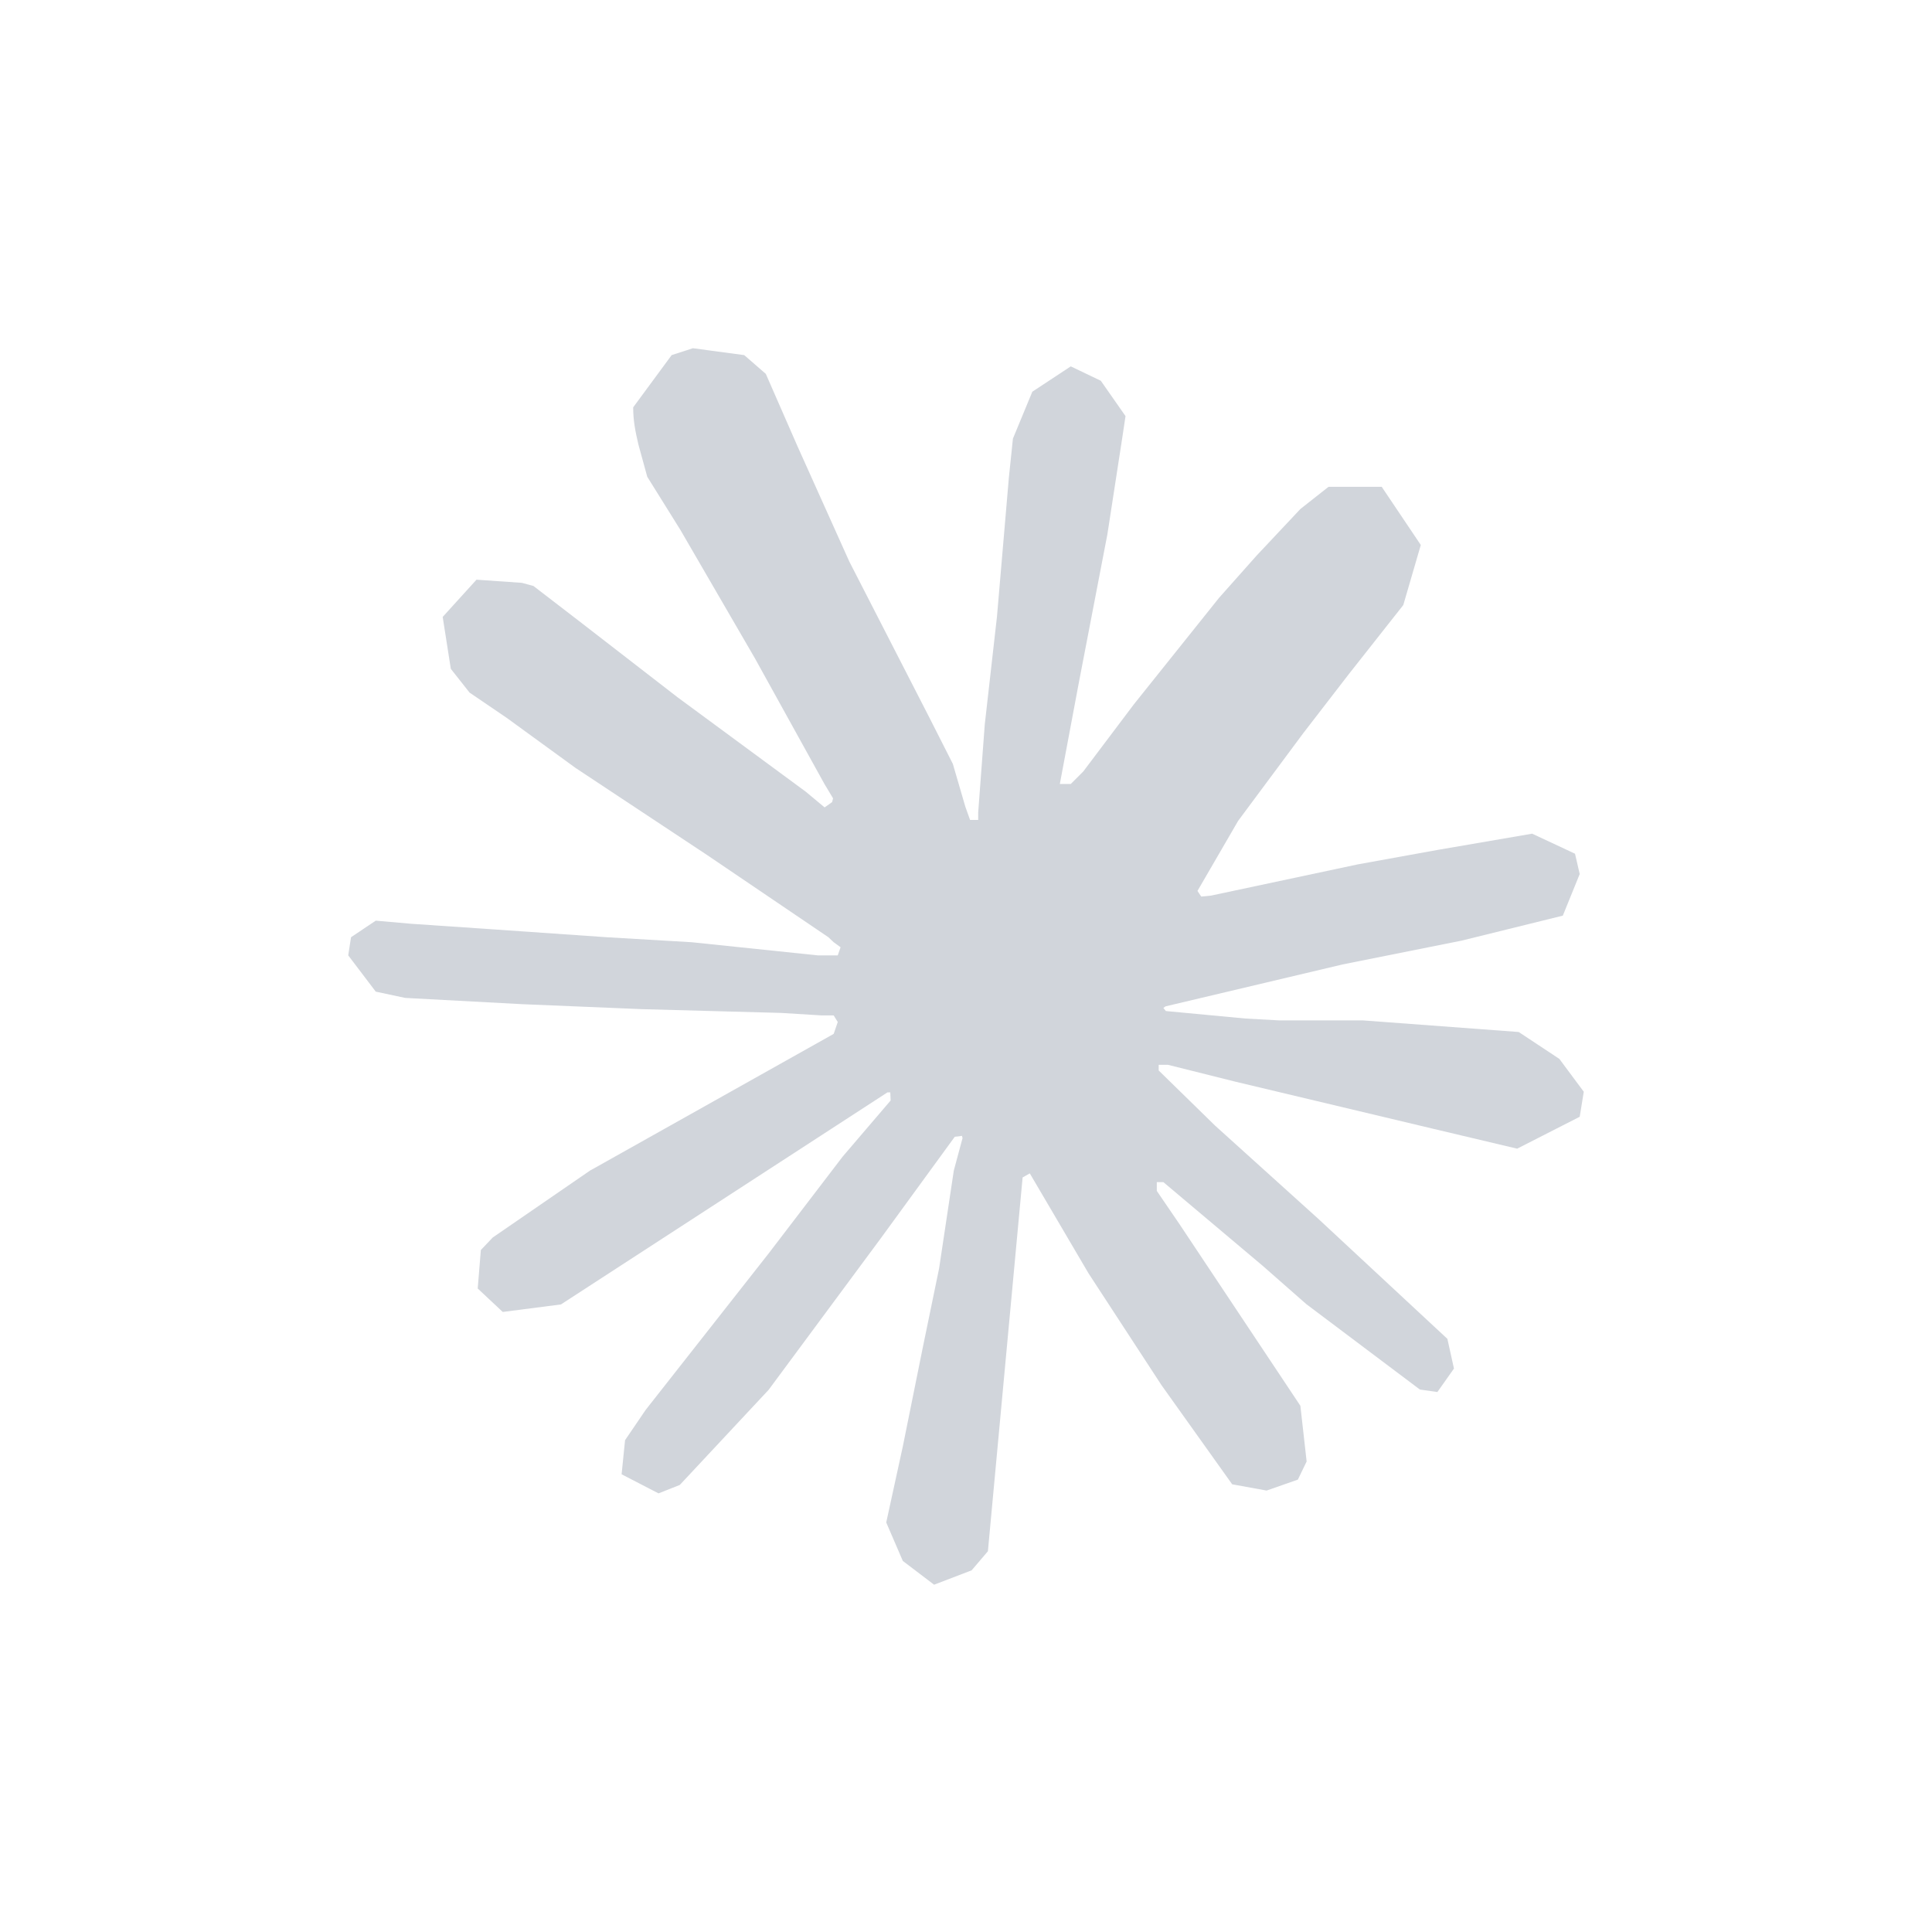
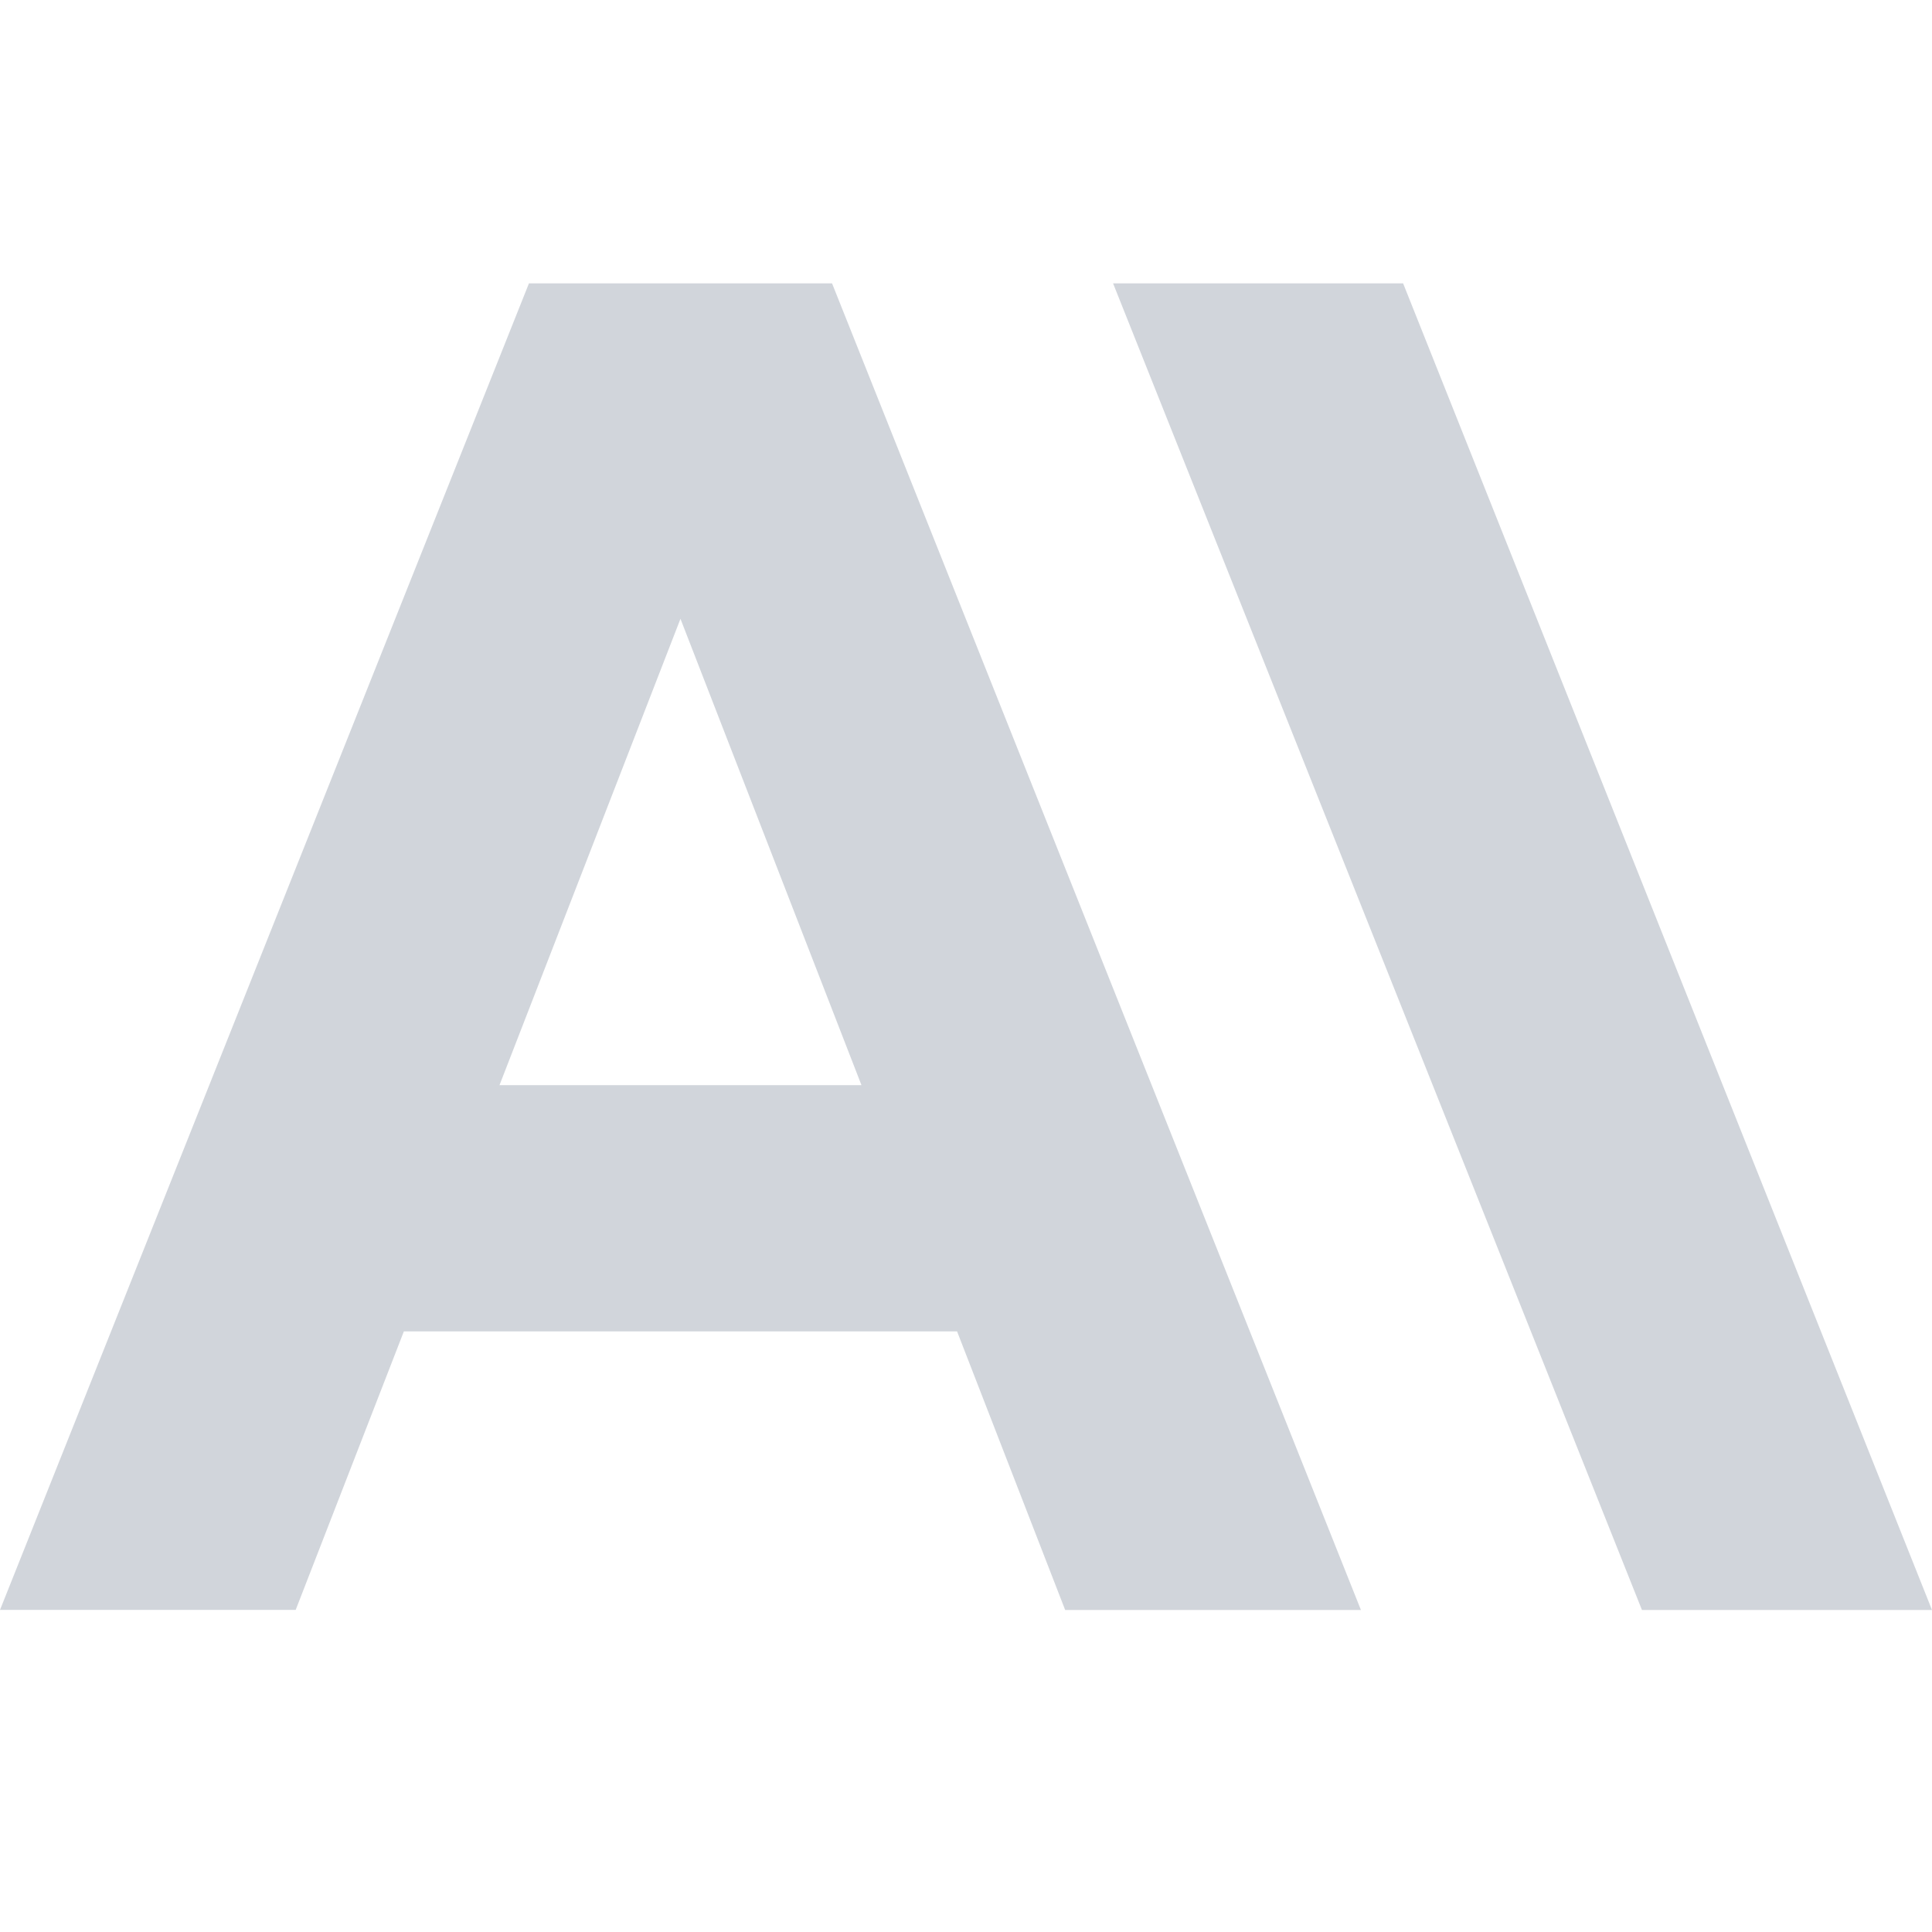
- <svg xmlns="http://www.w3.org/2000/svg" viewBox="0 0 20 20">
-   <g transform="translate(2,2) scale(0.16)" fill="#d1d5db">
-     <path d="M25.715 63.215L41.439 54.392L41.703 53.623L41.439 53.198H40.67L38.039 53.036L29.054 52.793L21.262 52.469L13.713 52.064L11.811 51.659L10.03 49.312L10.212 48.138L11.811 47.066L14.098 47.268L19.157 47.612L26.747 48.138L32.252 48.462L40.407 49.312H41.703L41.885 48.786L41.439 48.462L41.096 48.138L33.243 42.816L24.743 37.189L20.291 33.951L17.882 32.312L16.668 30.774L16.142 27.415L18.328 25.006L21.262 25.209L22.011 25.411L24.986 27.698L31.341 32.616L39.638 38.727L40.852 39.739L41.338 39.395L41.399 39.152L40.852 38.242L36.339 30.086L31.523 21.788L29.378 18.348L28.811 16.284C28.609 15.433 28.467 14.725 28.467 13.855L30.956 10.475L32.332 10.03L35.651 10.476L37.048 11.69L39.112 16.405L42.451 23.833L47.632 33.931L49.15 36.926L49.959 39.699L50.263 40.549H50.789V40.063L51.214 34.377L52.004 27.394L52.773 18.409L53.036 15.879L54.291 12.844L56.779 11.204L58.722 12.135L60.321 14.422L60.099 15.899L59.147 22.072L57.286 31.746L56.071 38.222H56.779L57.589 37.412L60.868 33.061L66.372 26.18L68.801 23.448L71.634 20.433L73.456 18.996H76.896L79.425 22.76L78.293 26.646L74.751 31.138L71.816 34.943L67.607 40.61L64.976 45.143L65.219 45.507L65.846 45.447L75.358 43.423L80.498 42.492L86.63 41.439L89.403 42.735L89.707 44.05L88.614 46.742L82.057 48.361L74.366 49.899L62.912 52.611L62.77 52.712L62.932 52.914L68.093 53.4L70.299 53.521H75.702L85.76 54.27L88.391 56.011L89.97 58.136L89.707 59.755L85.659 61.819L80.195 60.524L67.445 57.488L63.074 56.395H62.467V56.76L66.109 60.321L72.788 66.352L81.146 74.124L81.571 76.046L80.498 77.564L79.365 77.402L72.019 71.877L69.185 69.388L62.77 63.984H62.345V64.551L63.822 66.716L71.634 78.454L72.039 82.057L71.472 83.231L69.449 83.939L67.222 83.534L62.648 77.119L57.933 69.894L54.128 63.418L53.663 63.681L51.417 87.865L50.364 89.1L47.936 90.03L45.912 88.492L44.839 86.003L45.912 81.085L47.207 74.67L48.259 69.57L49.211 63.236L49.777 61.131L49.737 60.989L49.272 61.05L44.495 67.607L37.23 77.422L31.483 83.575L30.106 84.121L27.718 82.886L27.941 80.68L29.276 78.718L37.23 68.599L42.026 62.325L45.123 58.703L45.102 58.176H44.92L23.792 71.897L20.027 72.383L18.408 70.865L18.611 68.376L19.38 67.566L25.734 63.195L25.715 63.215Z" />
-   </g>
+ <svg xmlns="http://www.w3.org/2000/svg" viewBox="0 0 24 24">
+   <path fill="#d1d5db" d="M13.827 3.52h3.603L24 20h-3.603l-6.57-16.48zm-7.258 0h3.767L16.906 20h-3.674l-1.343-3.461H5.017l-1.344 3.46H0L6.57 3.522zm4.132 9.959L8.453 7.687 6.205 13.48H10.7z" />
</svg>
